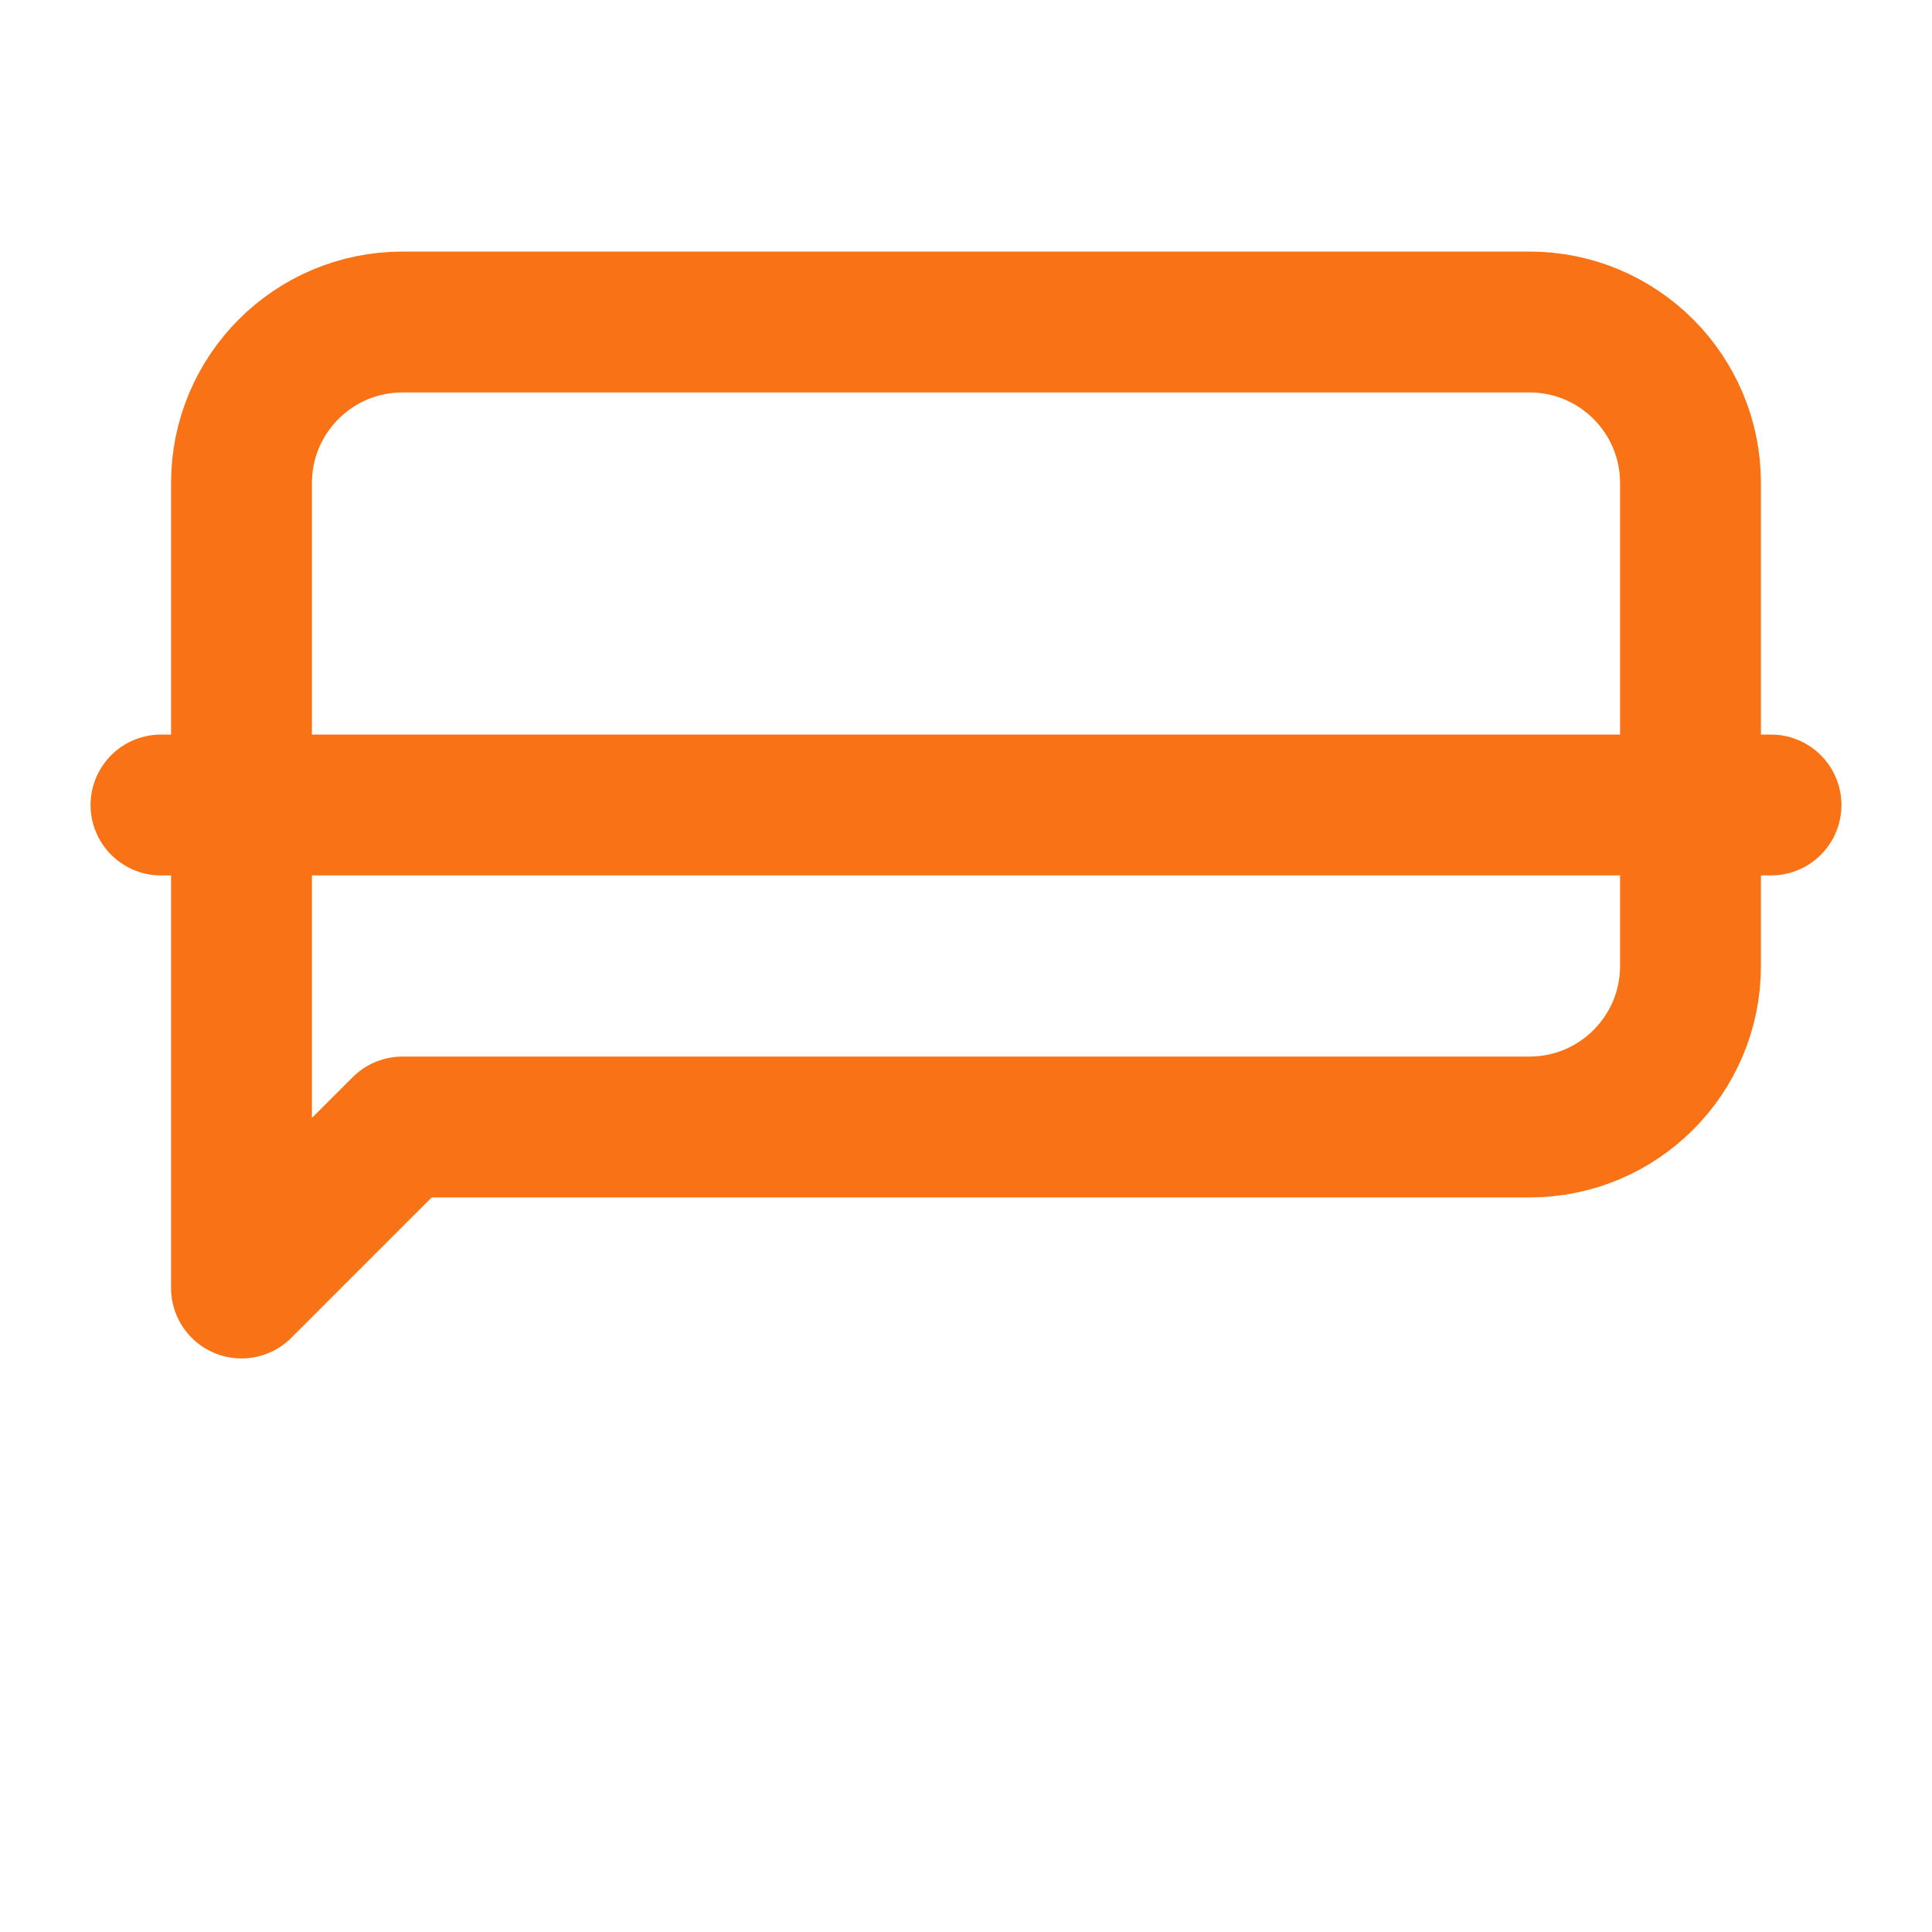
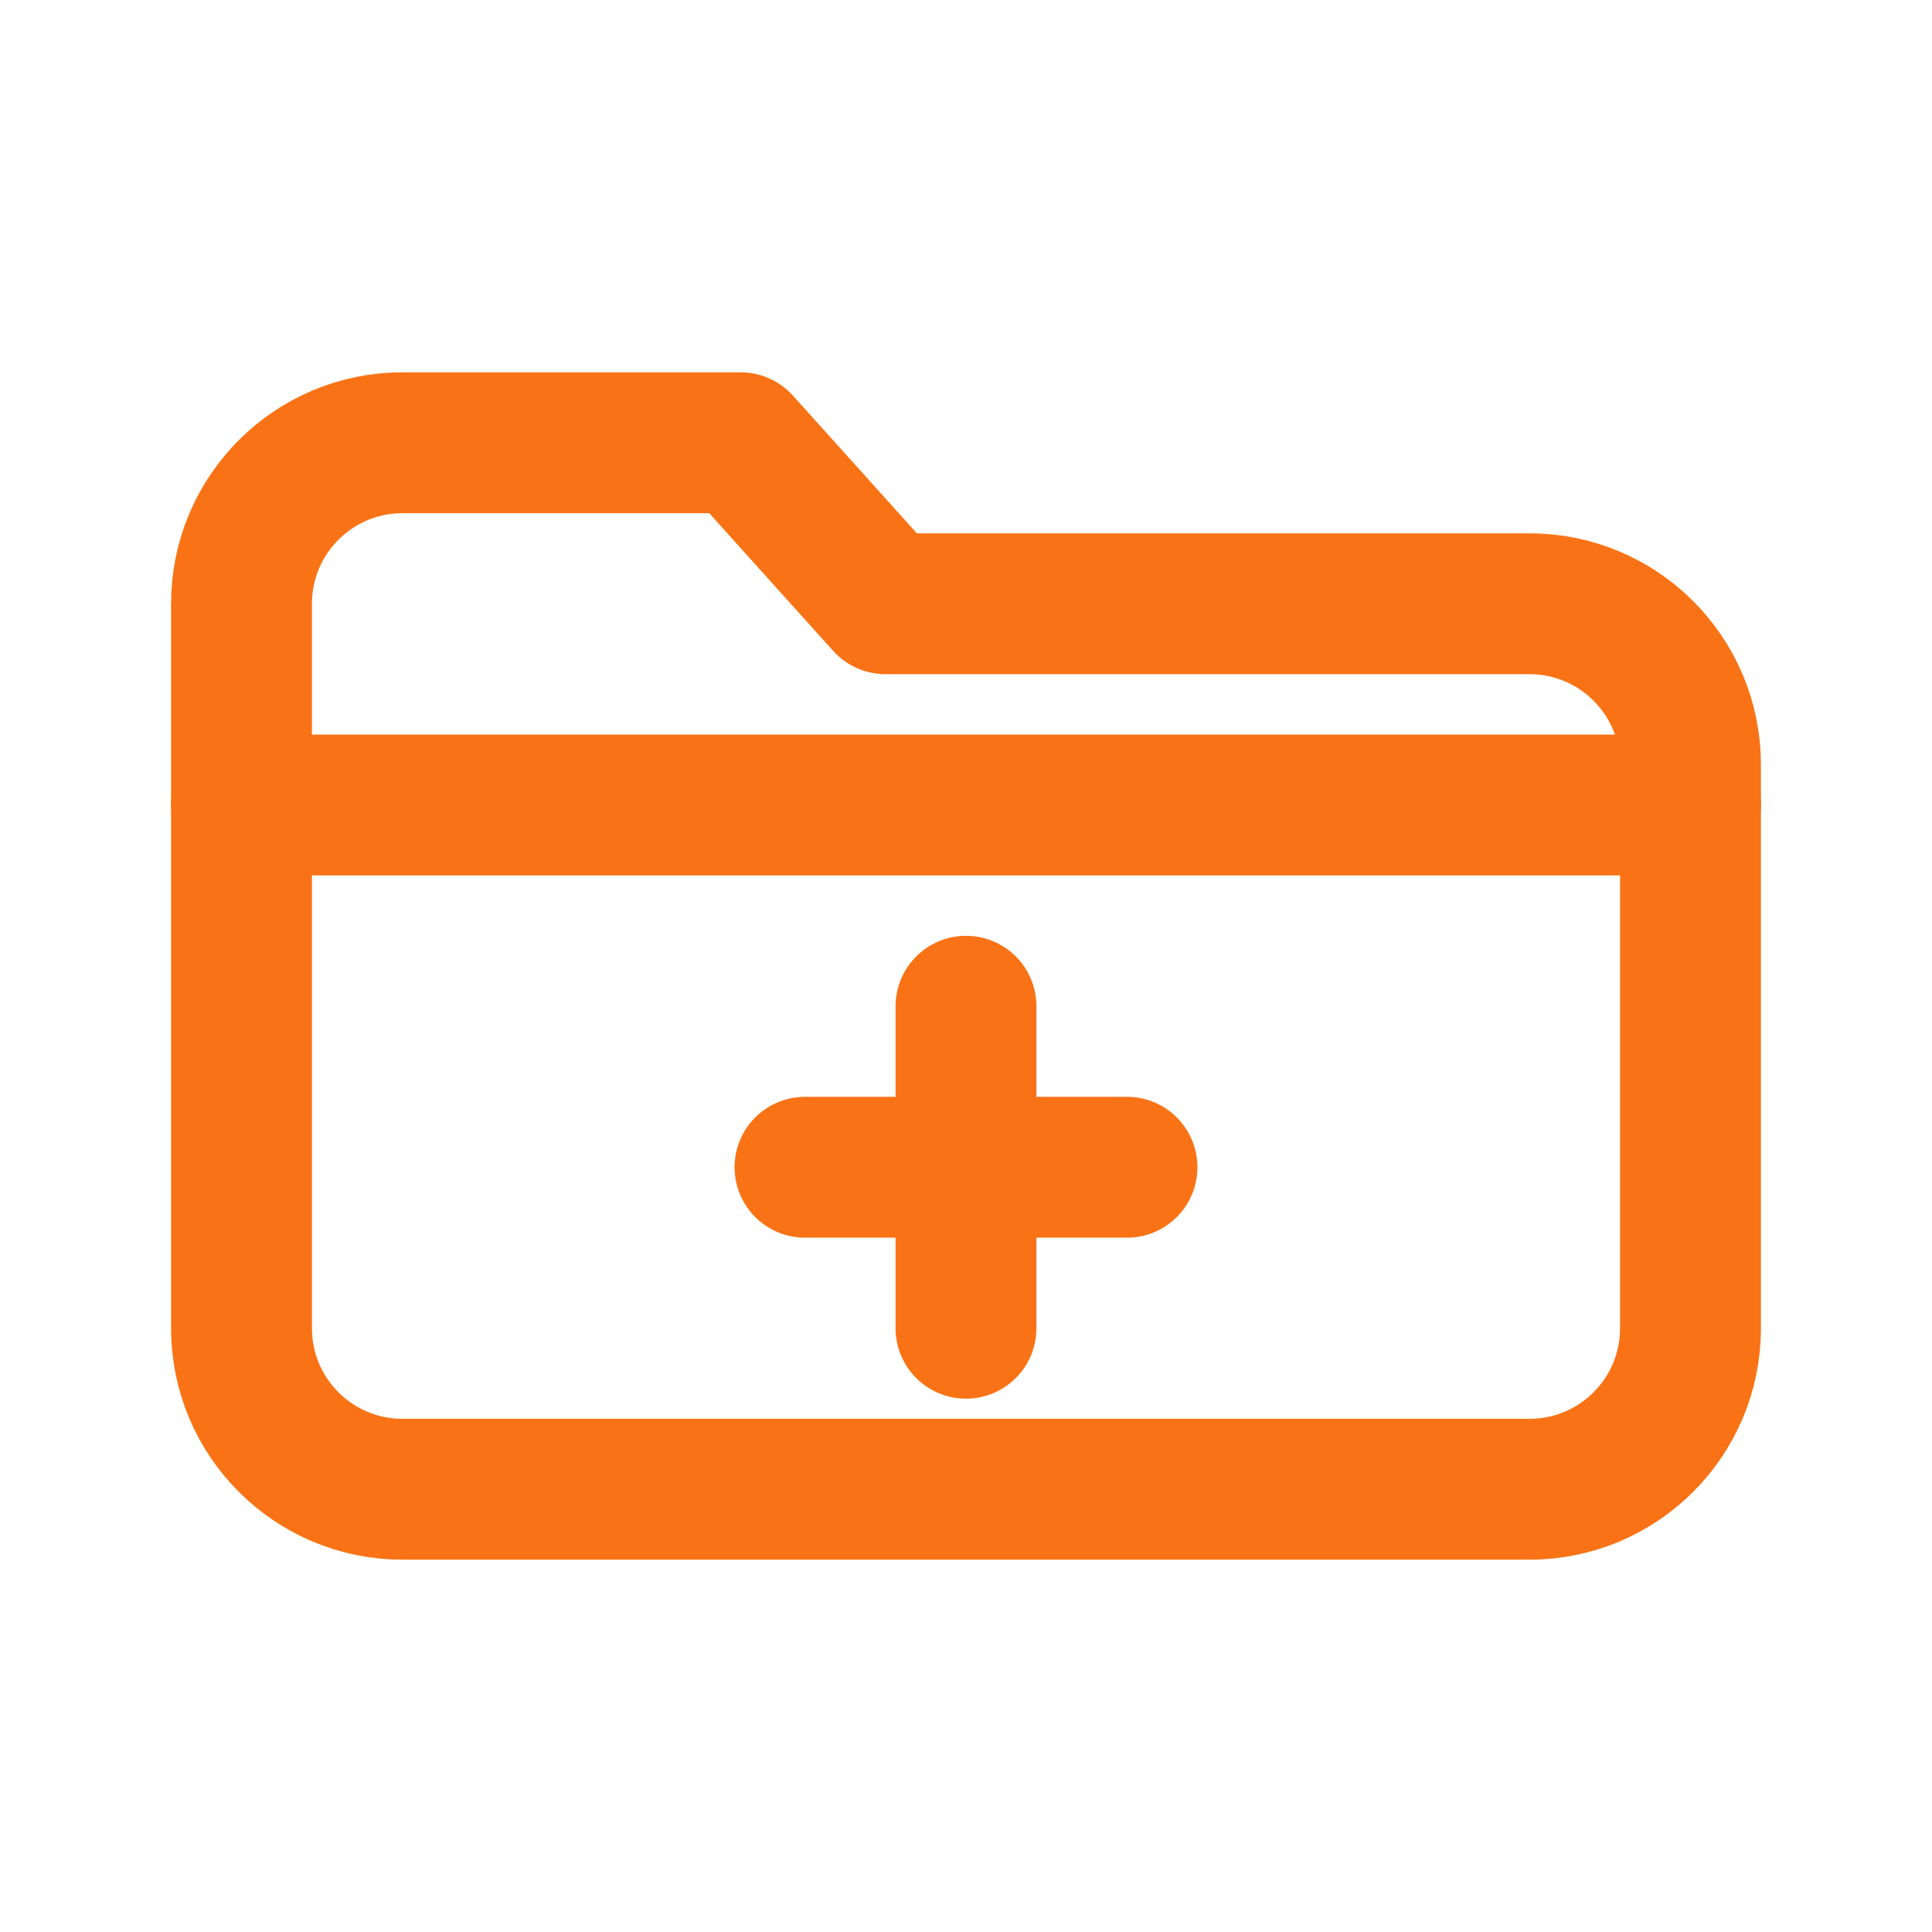
<svg xmlns="http://www.w3.org/2000/svg" width="24" height="24" viewBox="0 0 24 24" fill="none" stroke="#F97316" stroke-width="1.75" stroke-linecap="round" stroke-linejoin="round">
-   <path d="M5 4h14a2 2 0 0 1 2 2v6a2 2 0 0 1-2 2H5l-2 2V6a2 2 0 0 1 2-2Z" />
-   <path d="M2 10h20" />
+   <path d="M3 7.5a2 2 0 0 1 2-2h4.2l1.8 2H19a2 2 0 0 1 2 2v7a2 2 0 0 1-2 2H5a2 2 0 0 1-2-2v-9Z" />
+   <path d="M3 10h18" />
+   <path d="M12 12.5v4" />
+   <path d="M10 14.5h4" />
</svg>
